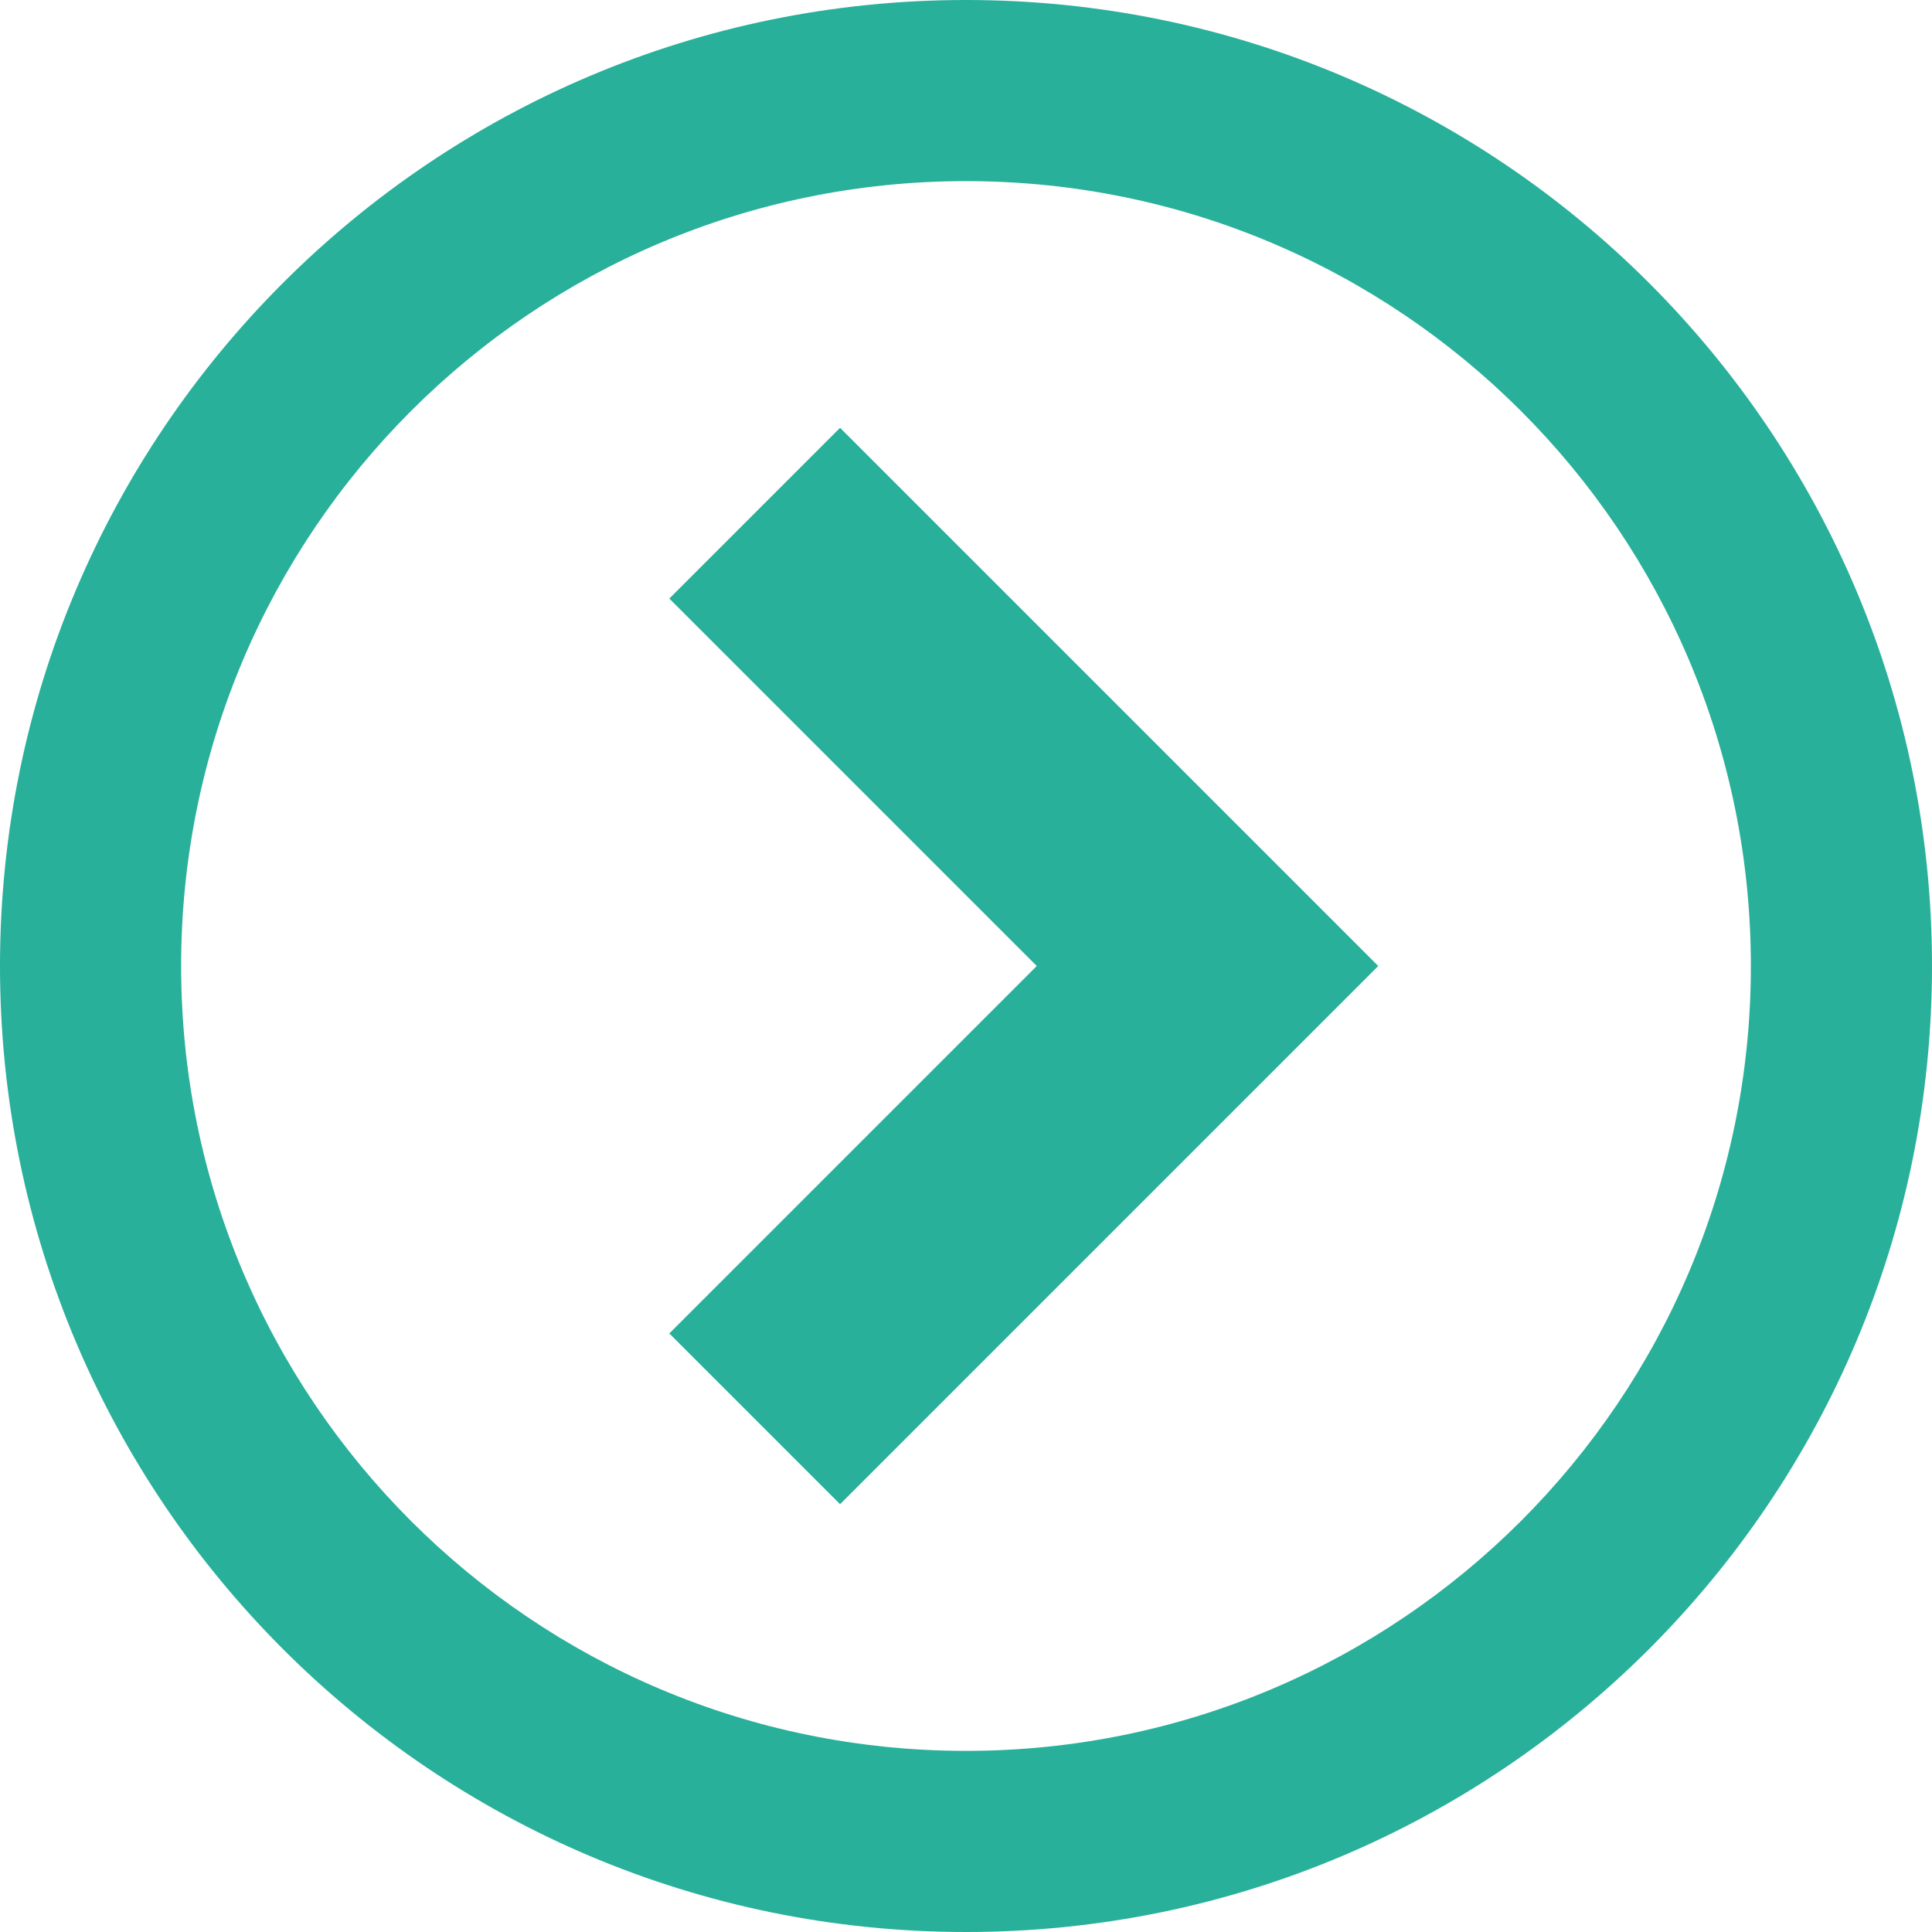
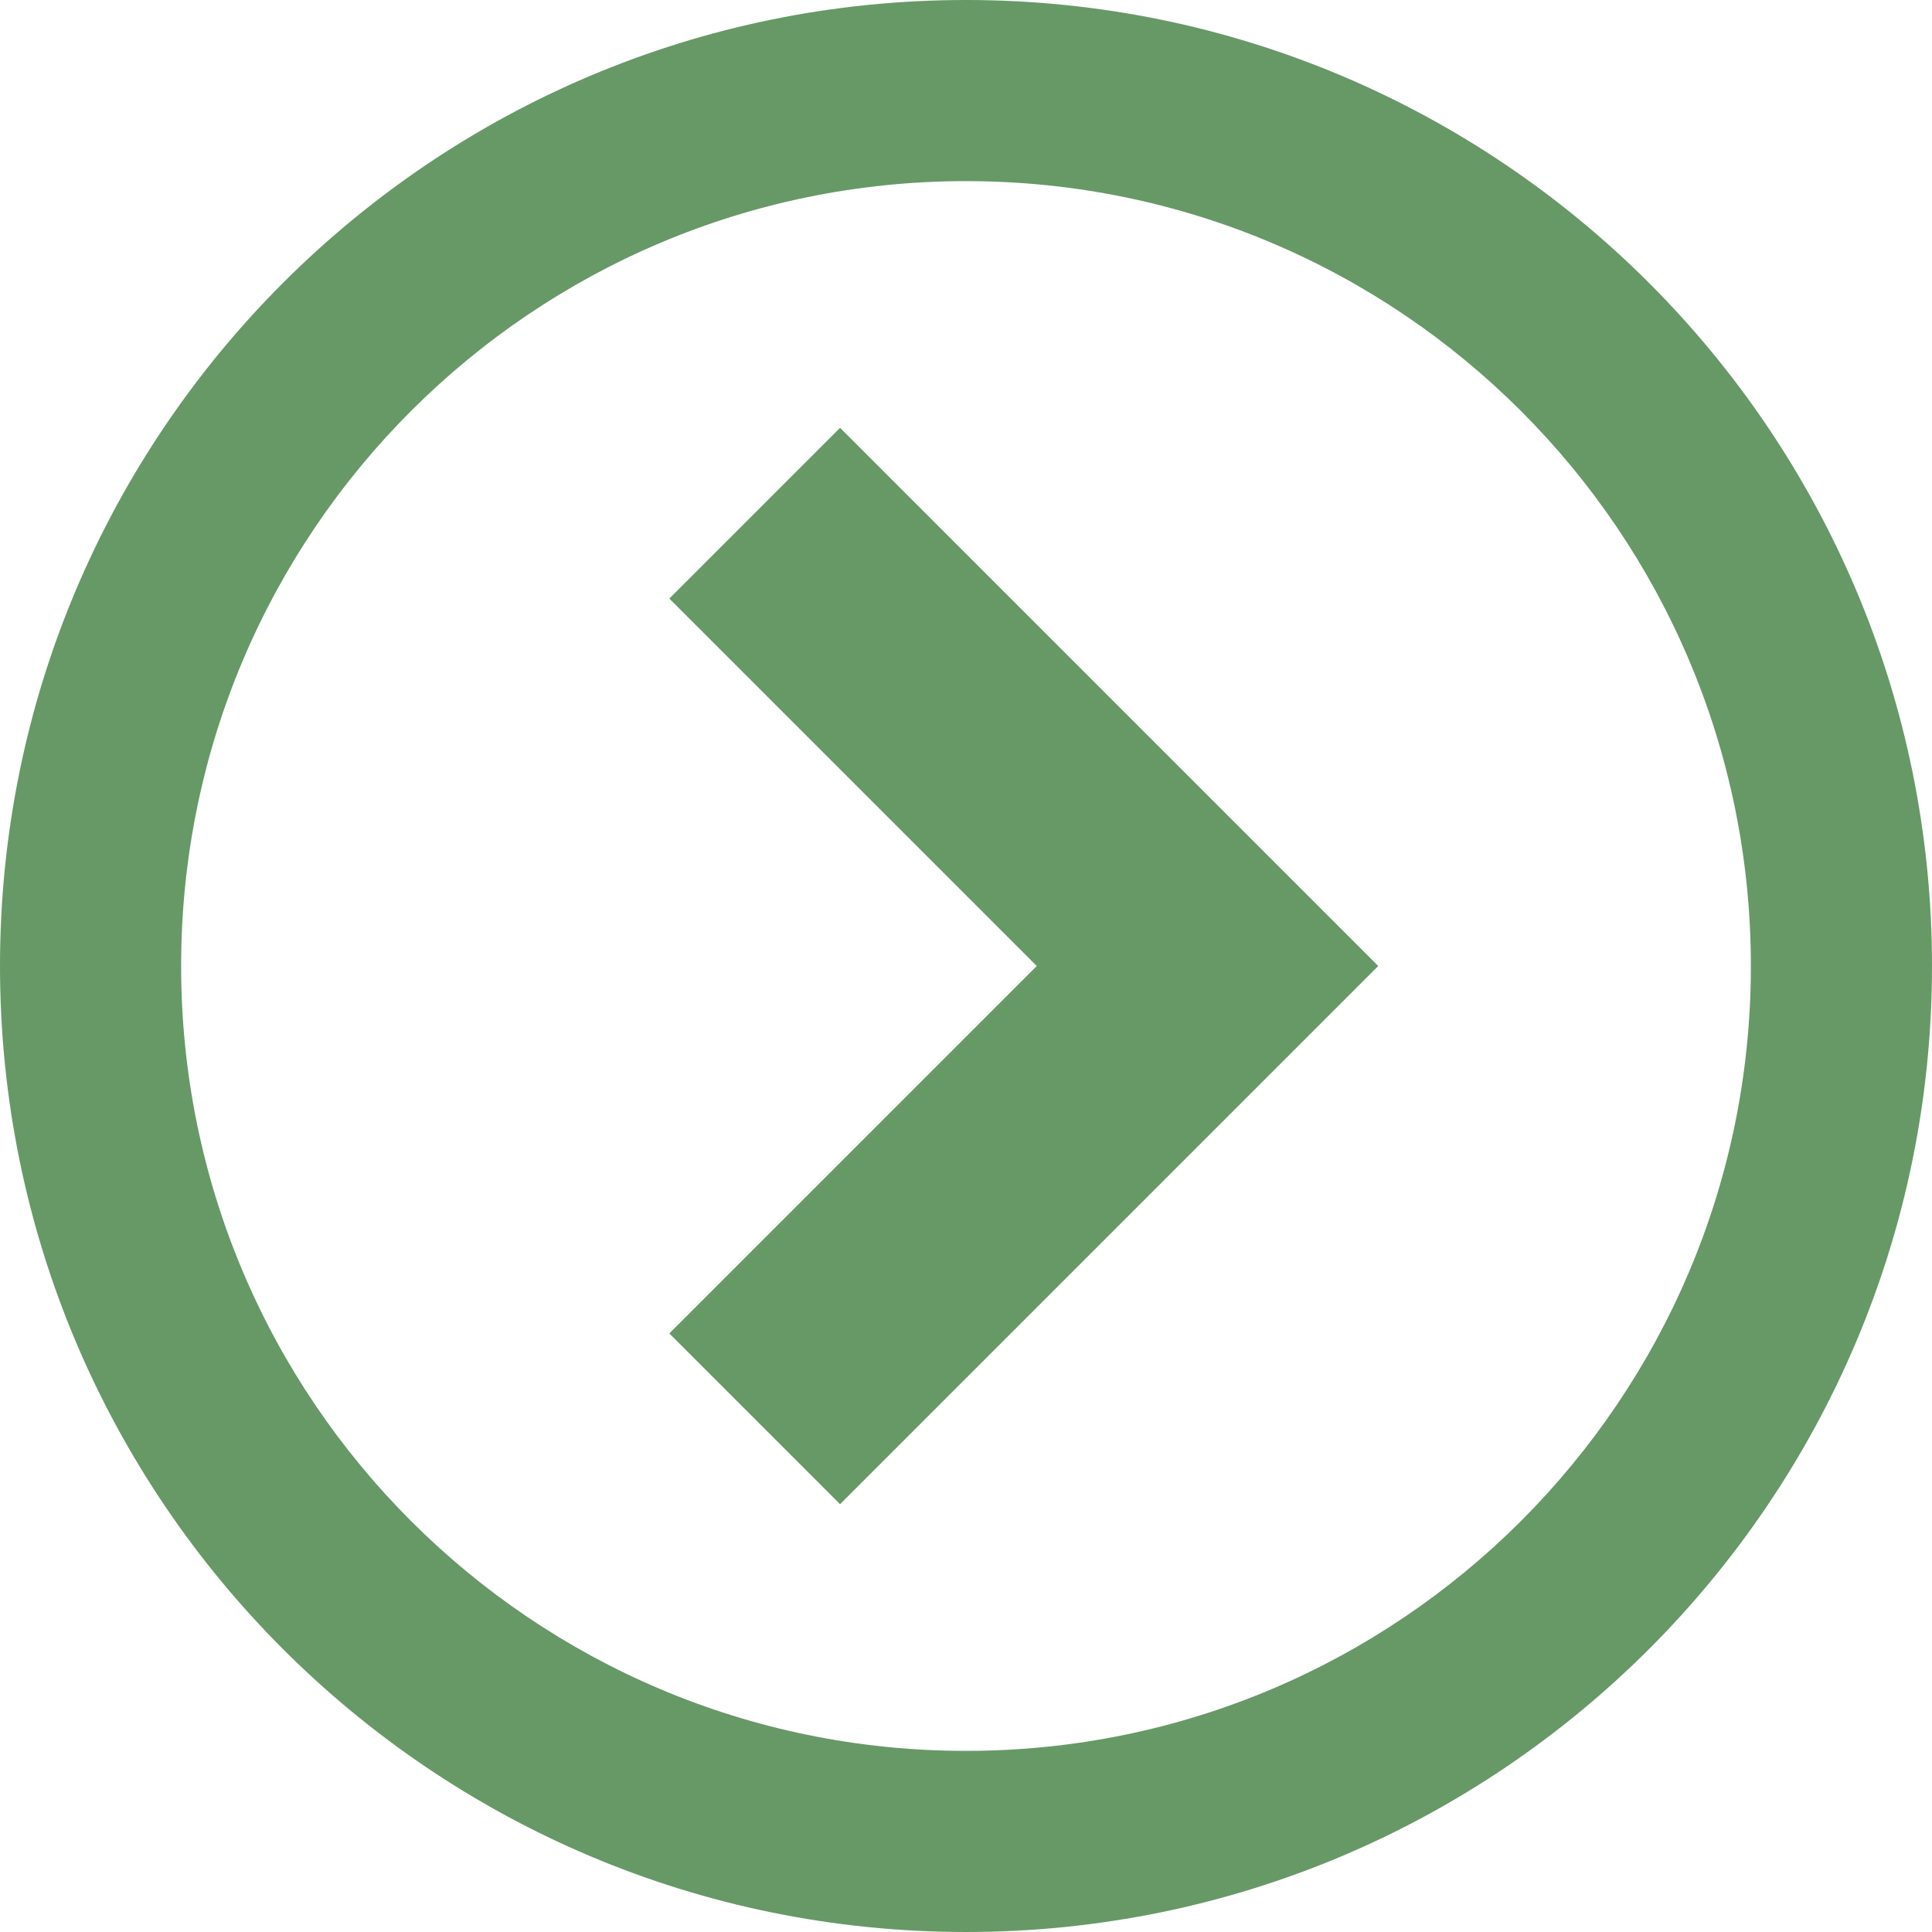
<svg xmlns="http://www.w3.org/2000/svg" version="1.1" width="16" height="16" viewBox="0 0 16 16">
-   <path d="M8 0c-4.418 0-8 3.582-8 8s3.582 8 8 8 8-3.582 8-8-3.582-8-8-8zM8 14.5c-3.59 0-6.5-2.91-6.5-6.5s2.91-6.5 6.5-6.5 6.5 2.91 6.5 6.5-2.91 6.5-6.5 6.5z" fill="#28b09a" />
-   <path d="M5.543 11.043l1.414 1.414 4.457-4.457-4.457-4.457-1.414 1.414 3.043 3.043z" fill="#28b09a" />
+   <path d="M8 0c-4.418 0-8 3.582-8 8s3.582 8 8 8 8-3.582 8-8-3.582-8-8-8zM8 14.5c-3.59 0-6.5-2.91-6.5-6.5s2.91-6.5 6.5-6.5 6.5 2.91 6.5 6.5-2.91 6.5-6.5 6.5z" fill="#669966" />
+   <path d="M5.543 11.043l1.414 1.414 4.457-4.457-4.457-4.457-1.414 1.414 3.043 3.043z" fill="#669966" />
</svg>
